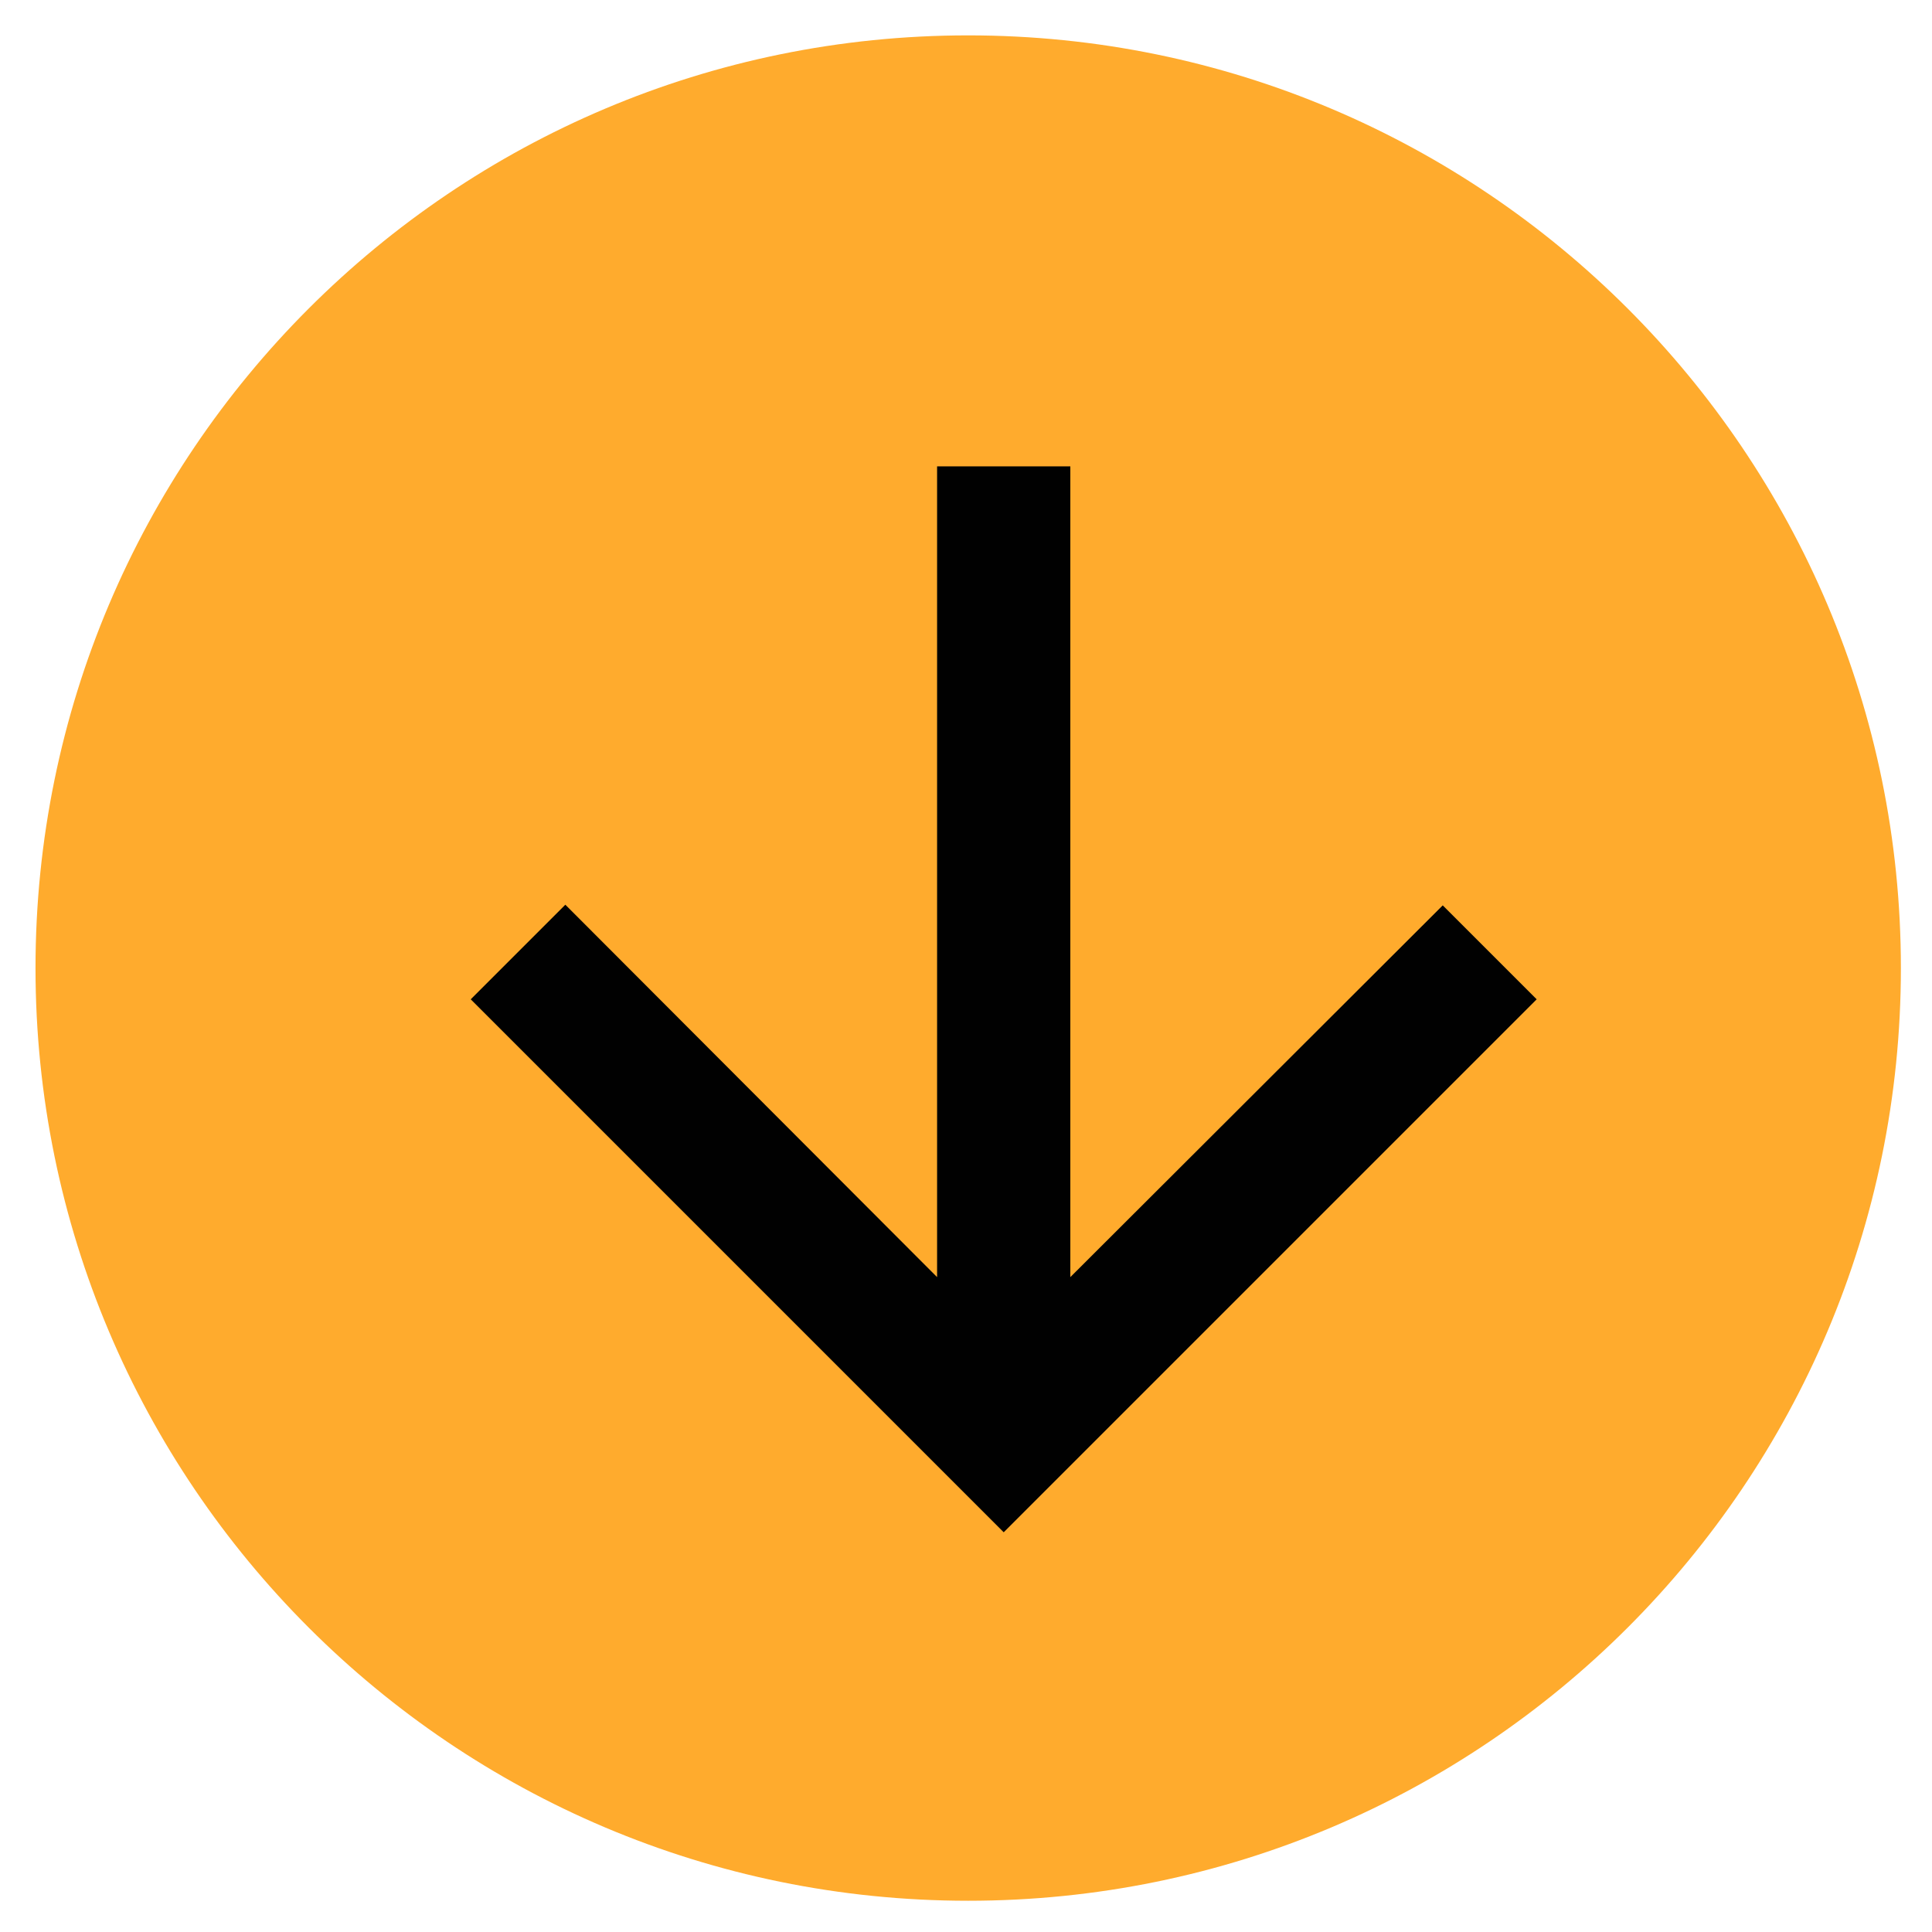
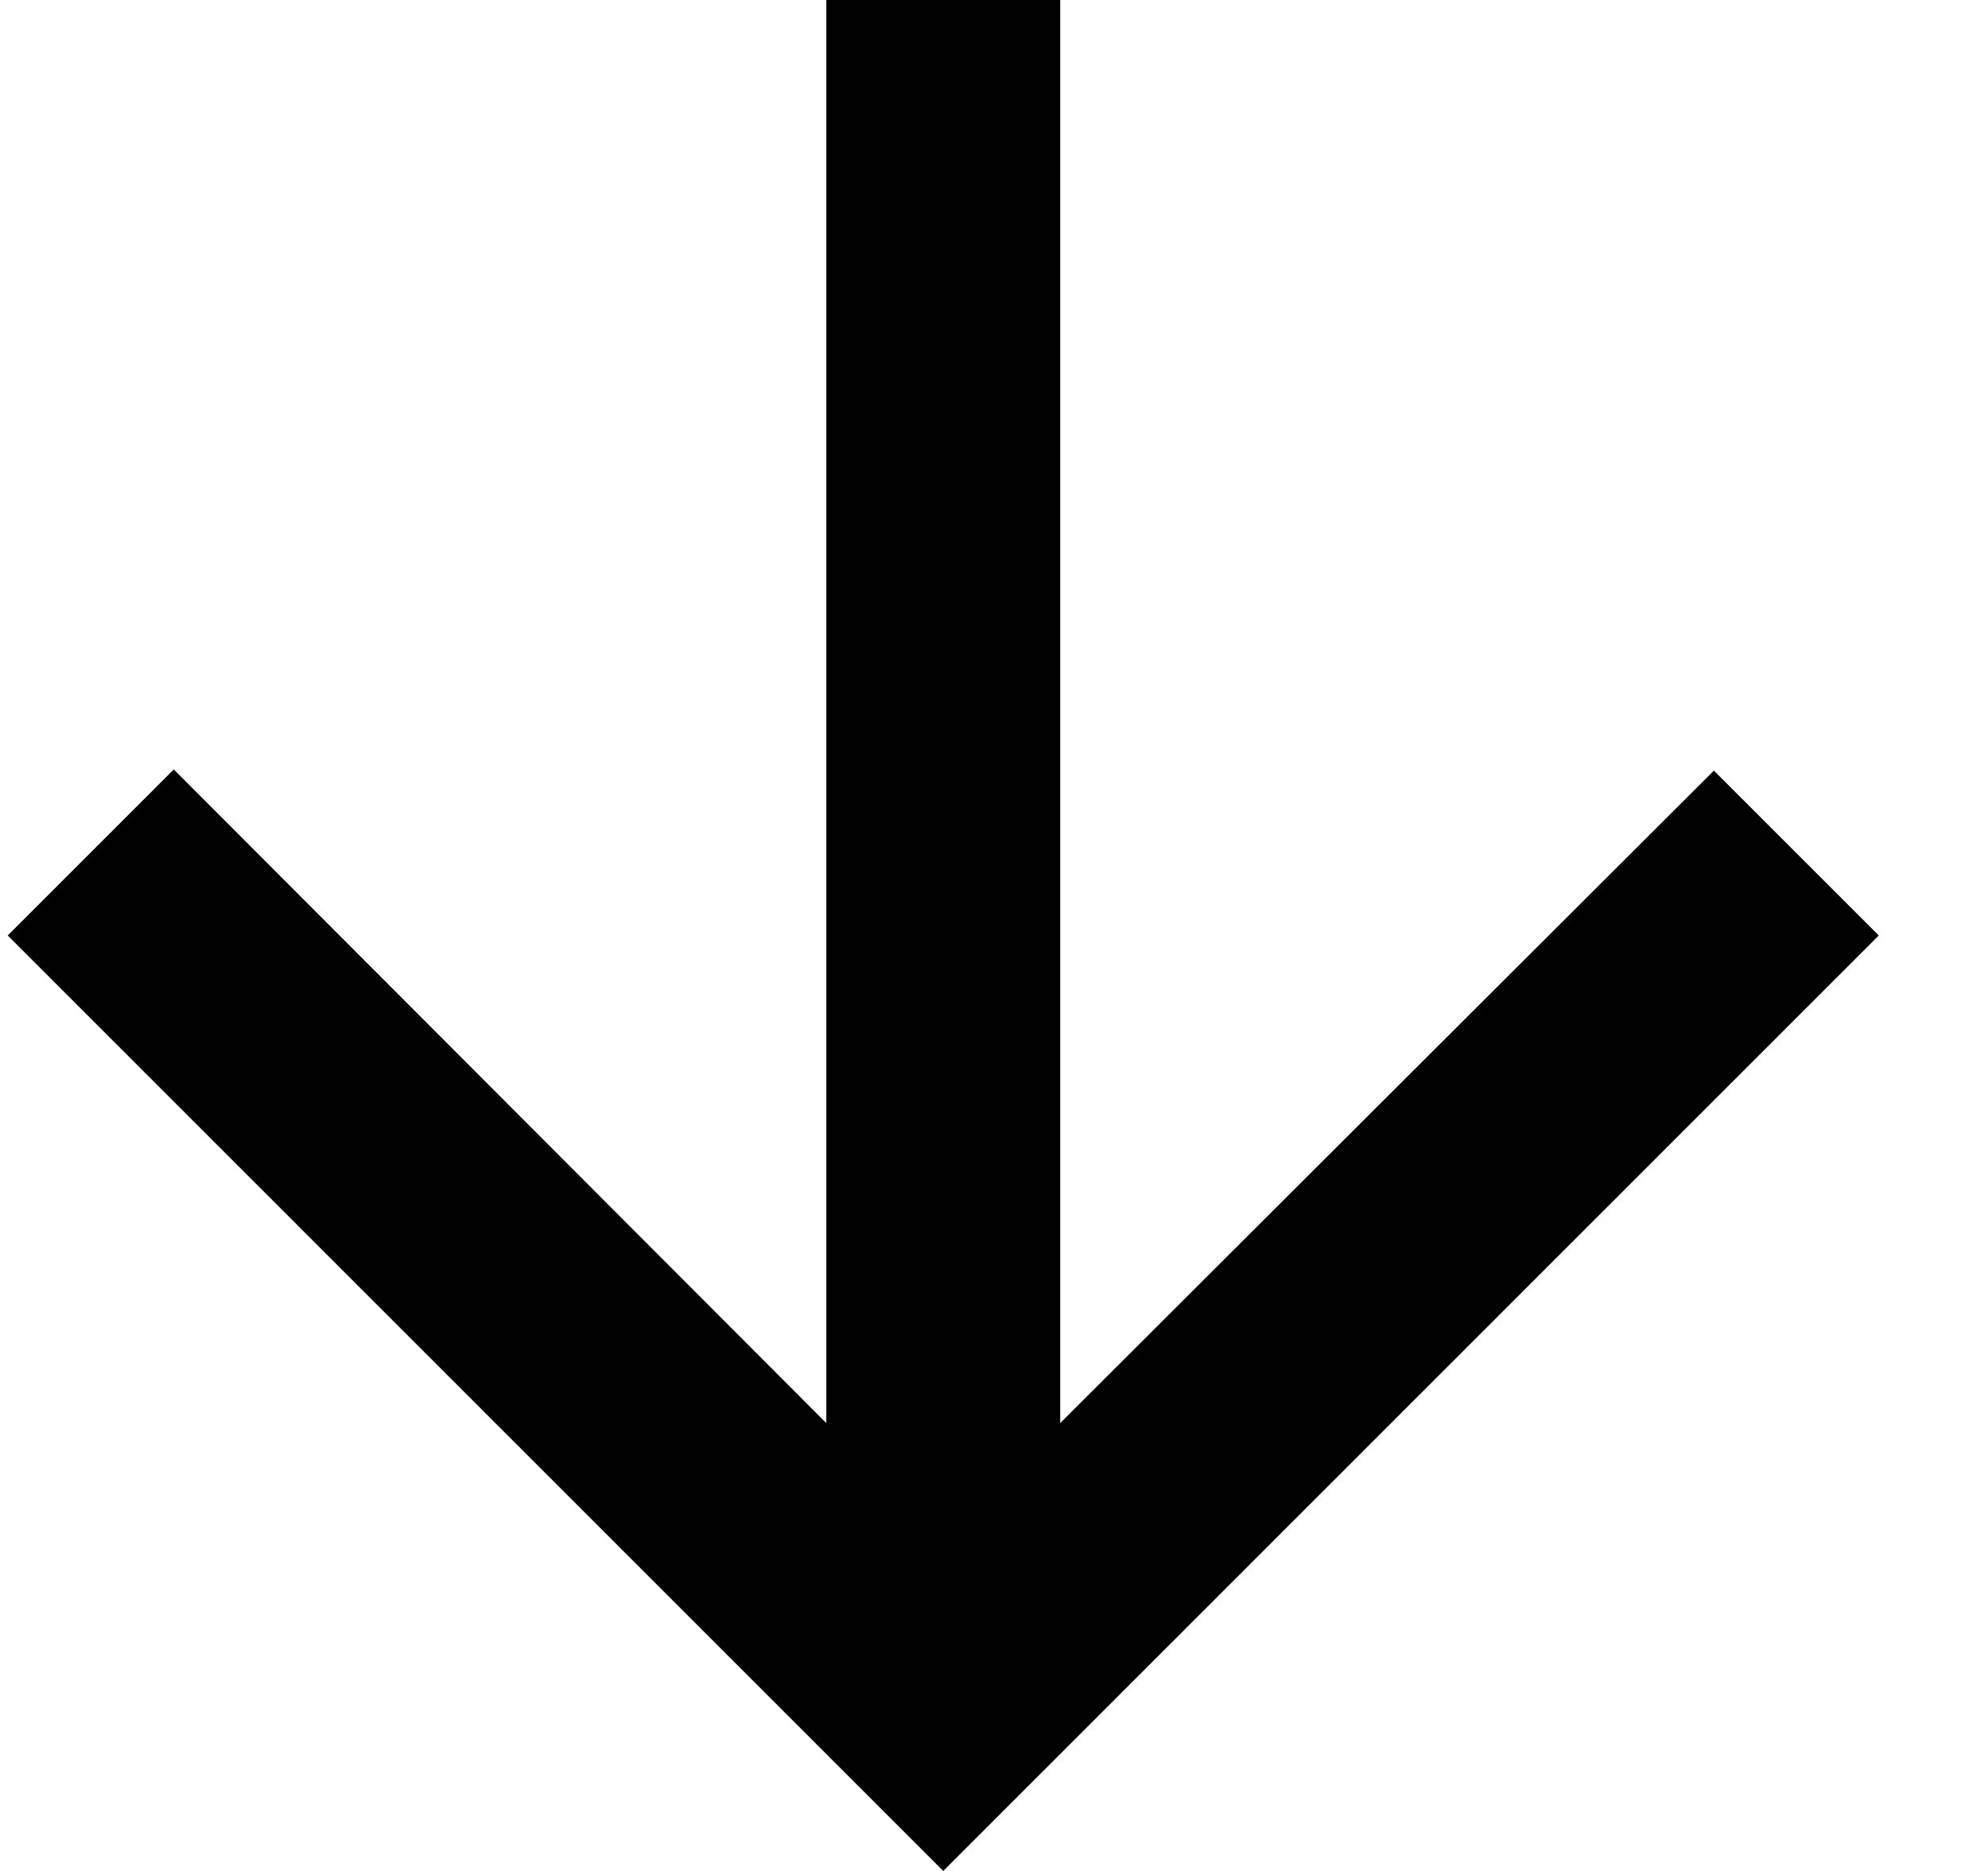
- <svg xmlns="http://www.w3.org/2000/svg" width="29" height="29" viewBox="0 0 29 29" fill="none">
-   <circle cx="14.533" cy="14.531" r="14" fill="#FFAB2D" />
-   <path d="M23.066 15L21.656 13.59L16.066 19.17V7H14.066V19.17L8.486 13.58L7.066 15L15.066 23L23.066 15Z" fill="#010101" />
+ <svg xmlns="http://www.w3.org/2000/svg" width="17" height="16" viewBox="0 0 17 16" fill="none">
+   <path d="M16.066 8L14.656 6.59L9.066 12.17V0H7.066V12.17L1.486 6.58L0.066 8L8.066 16L16.066 8Z" fill="#010101" />
</svg>
